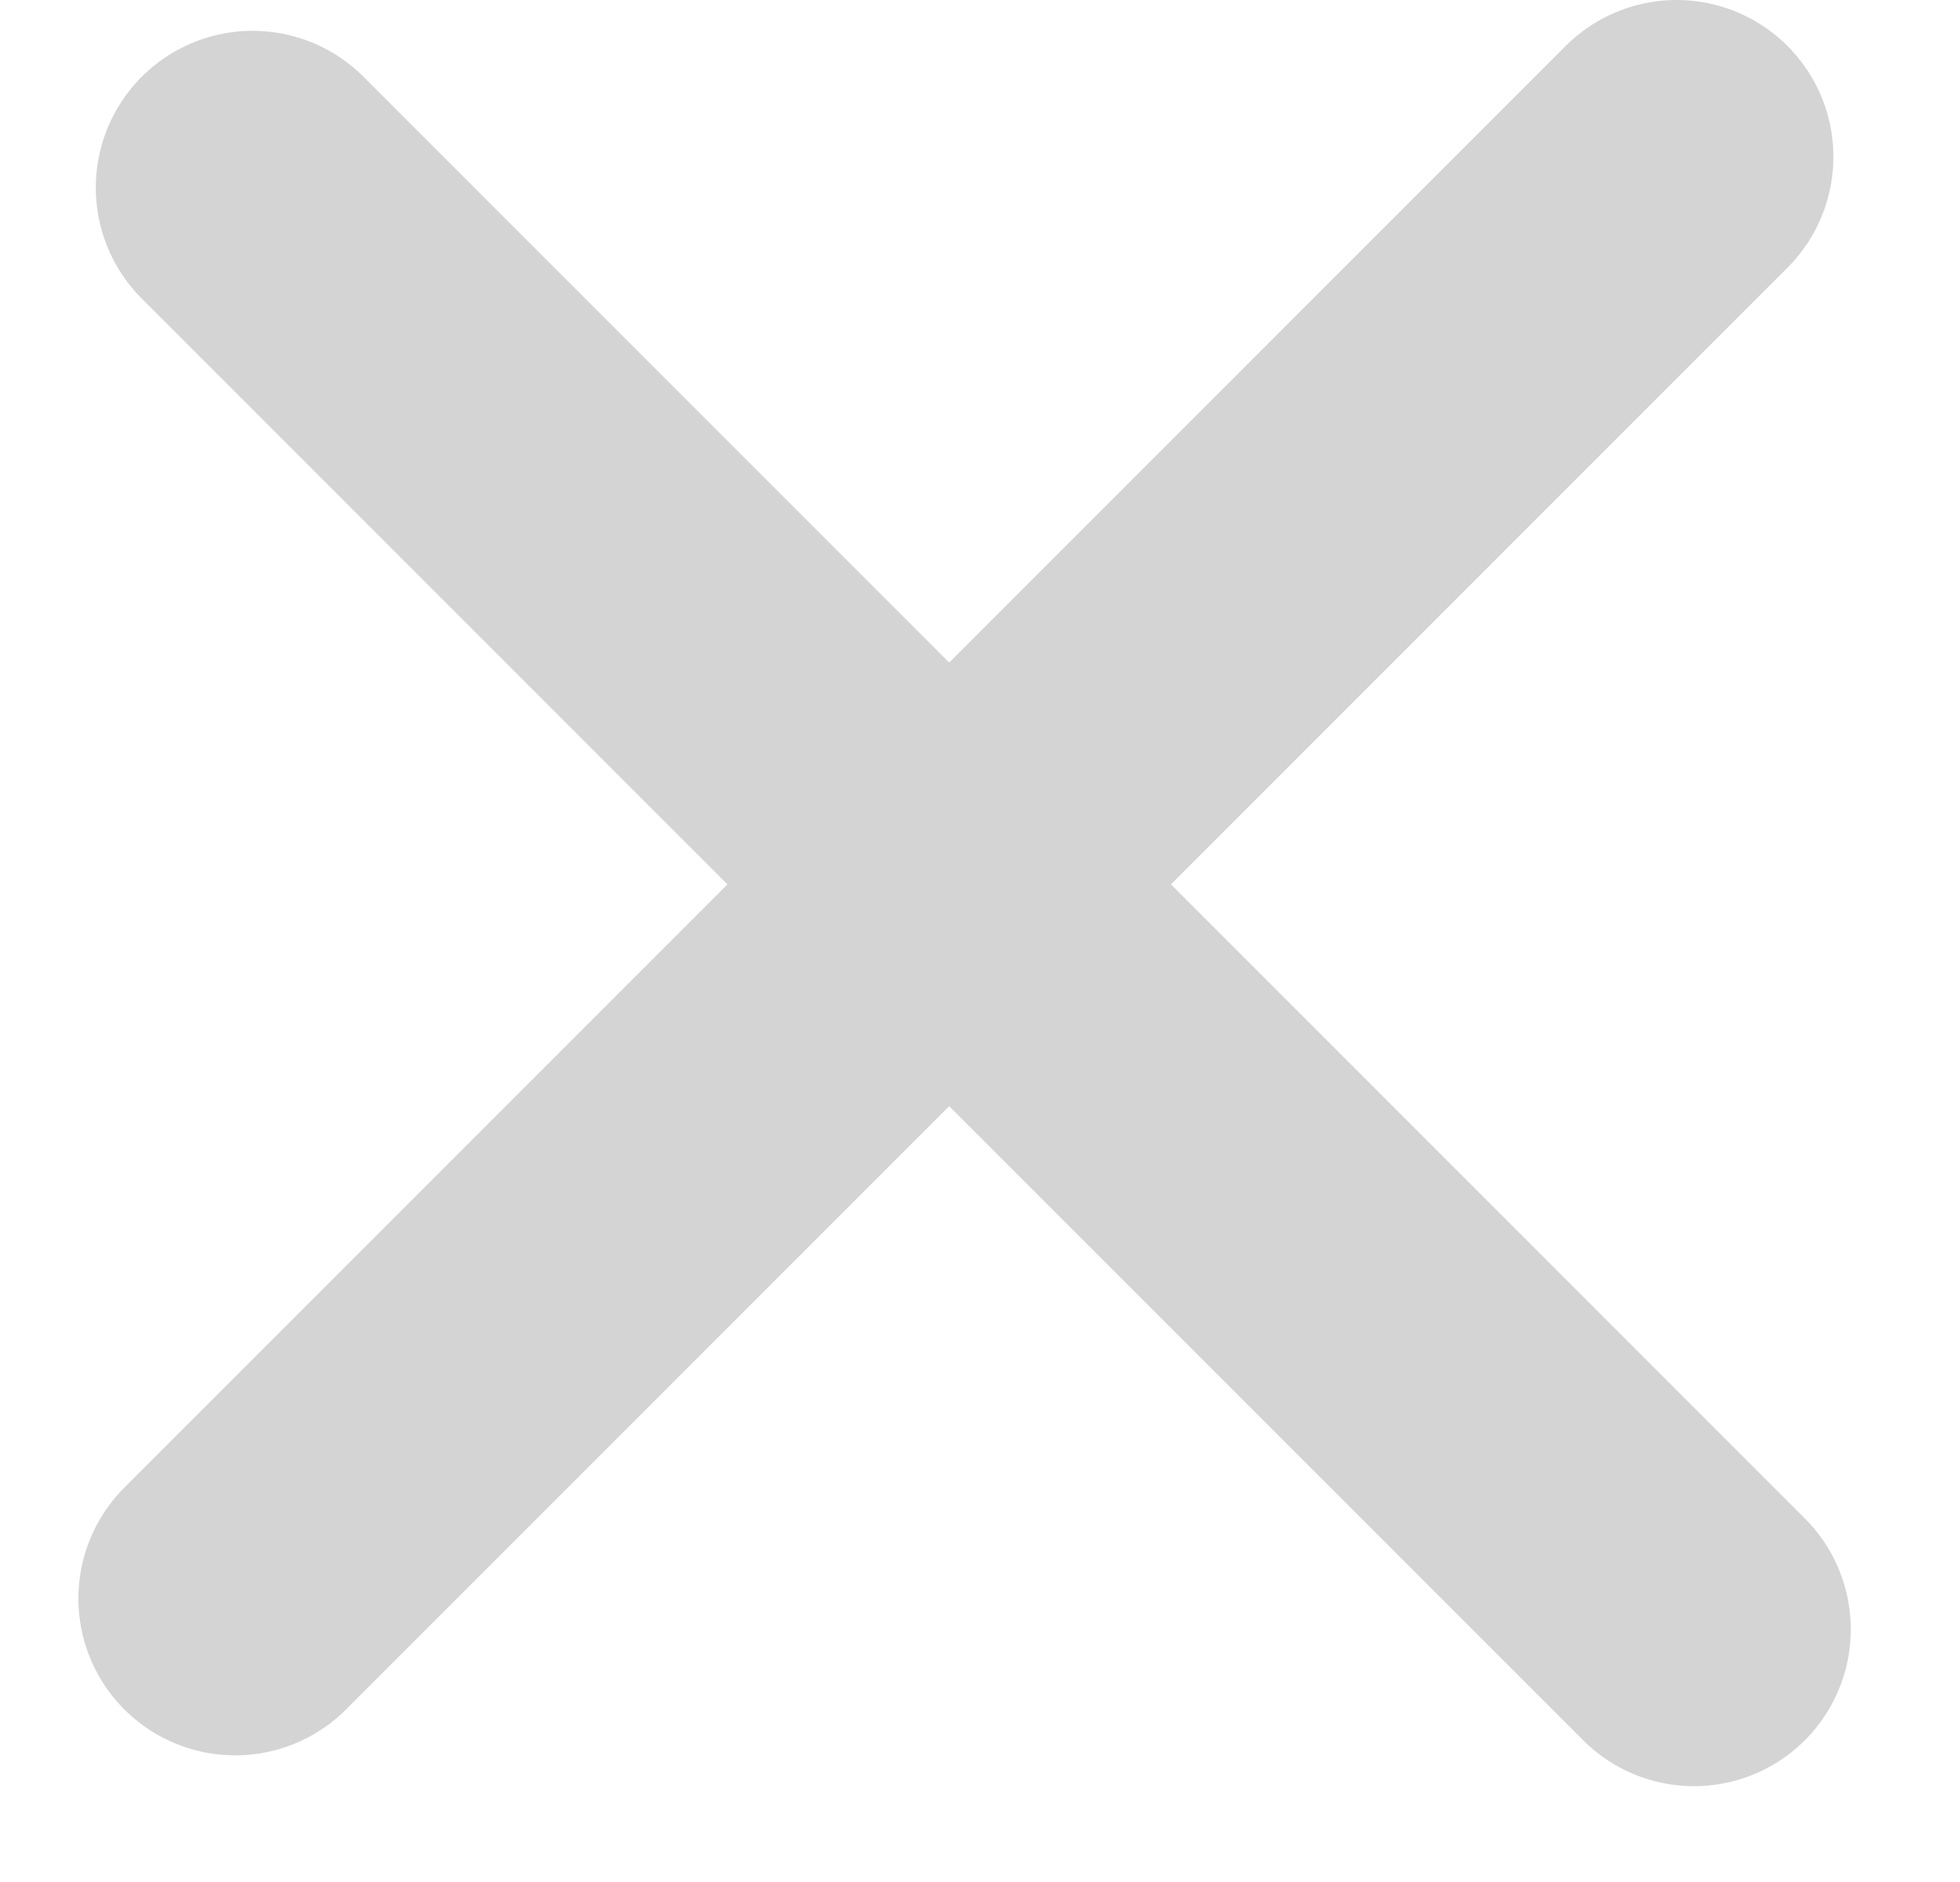
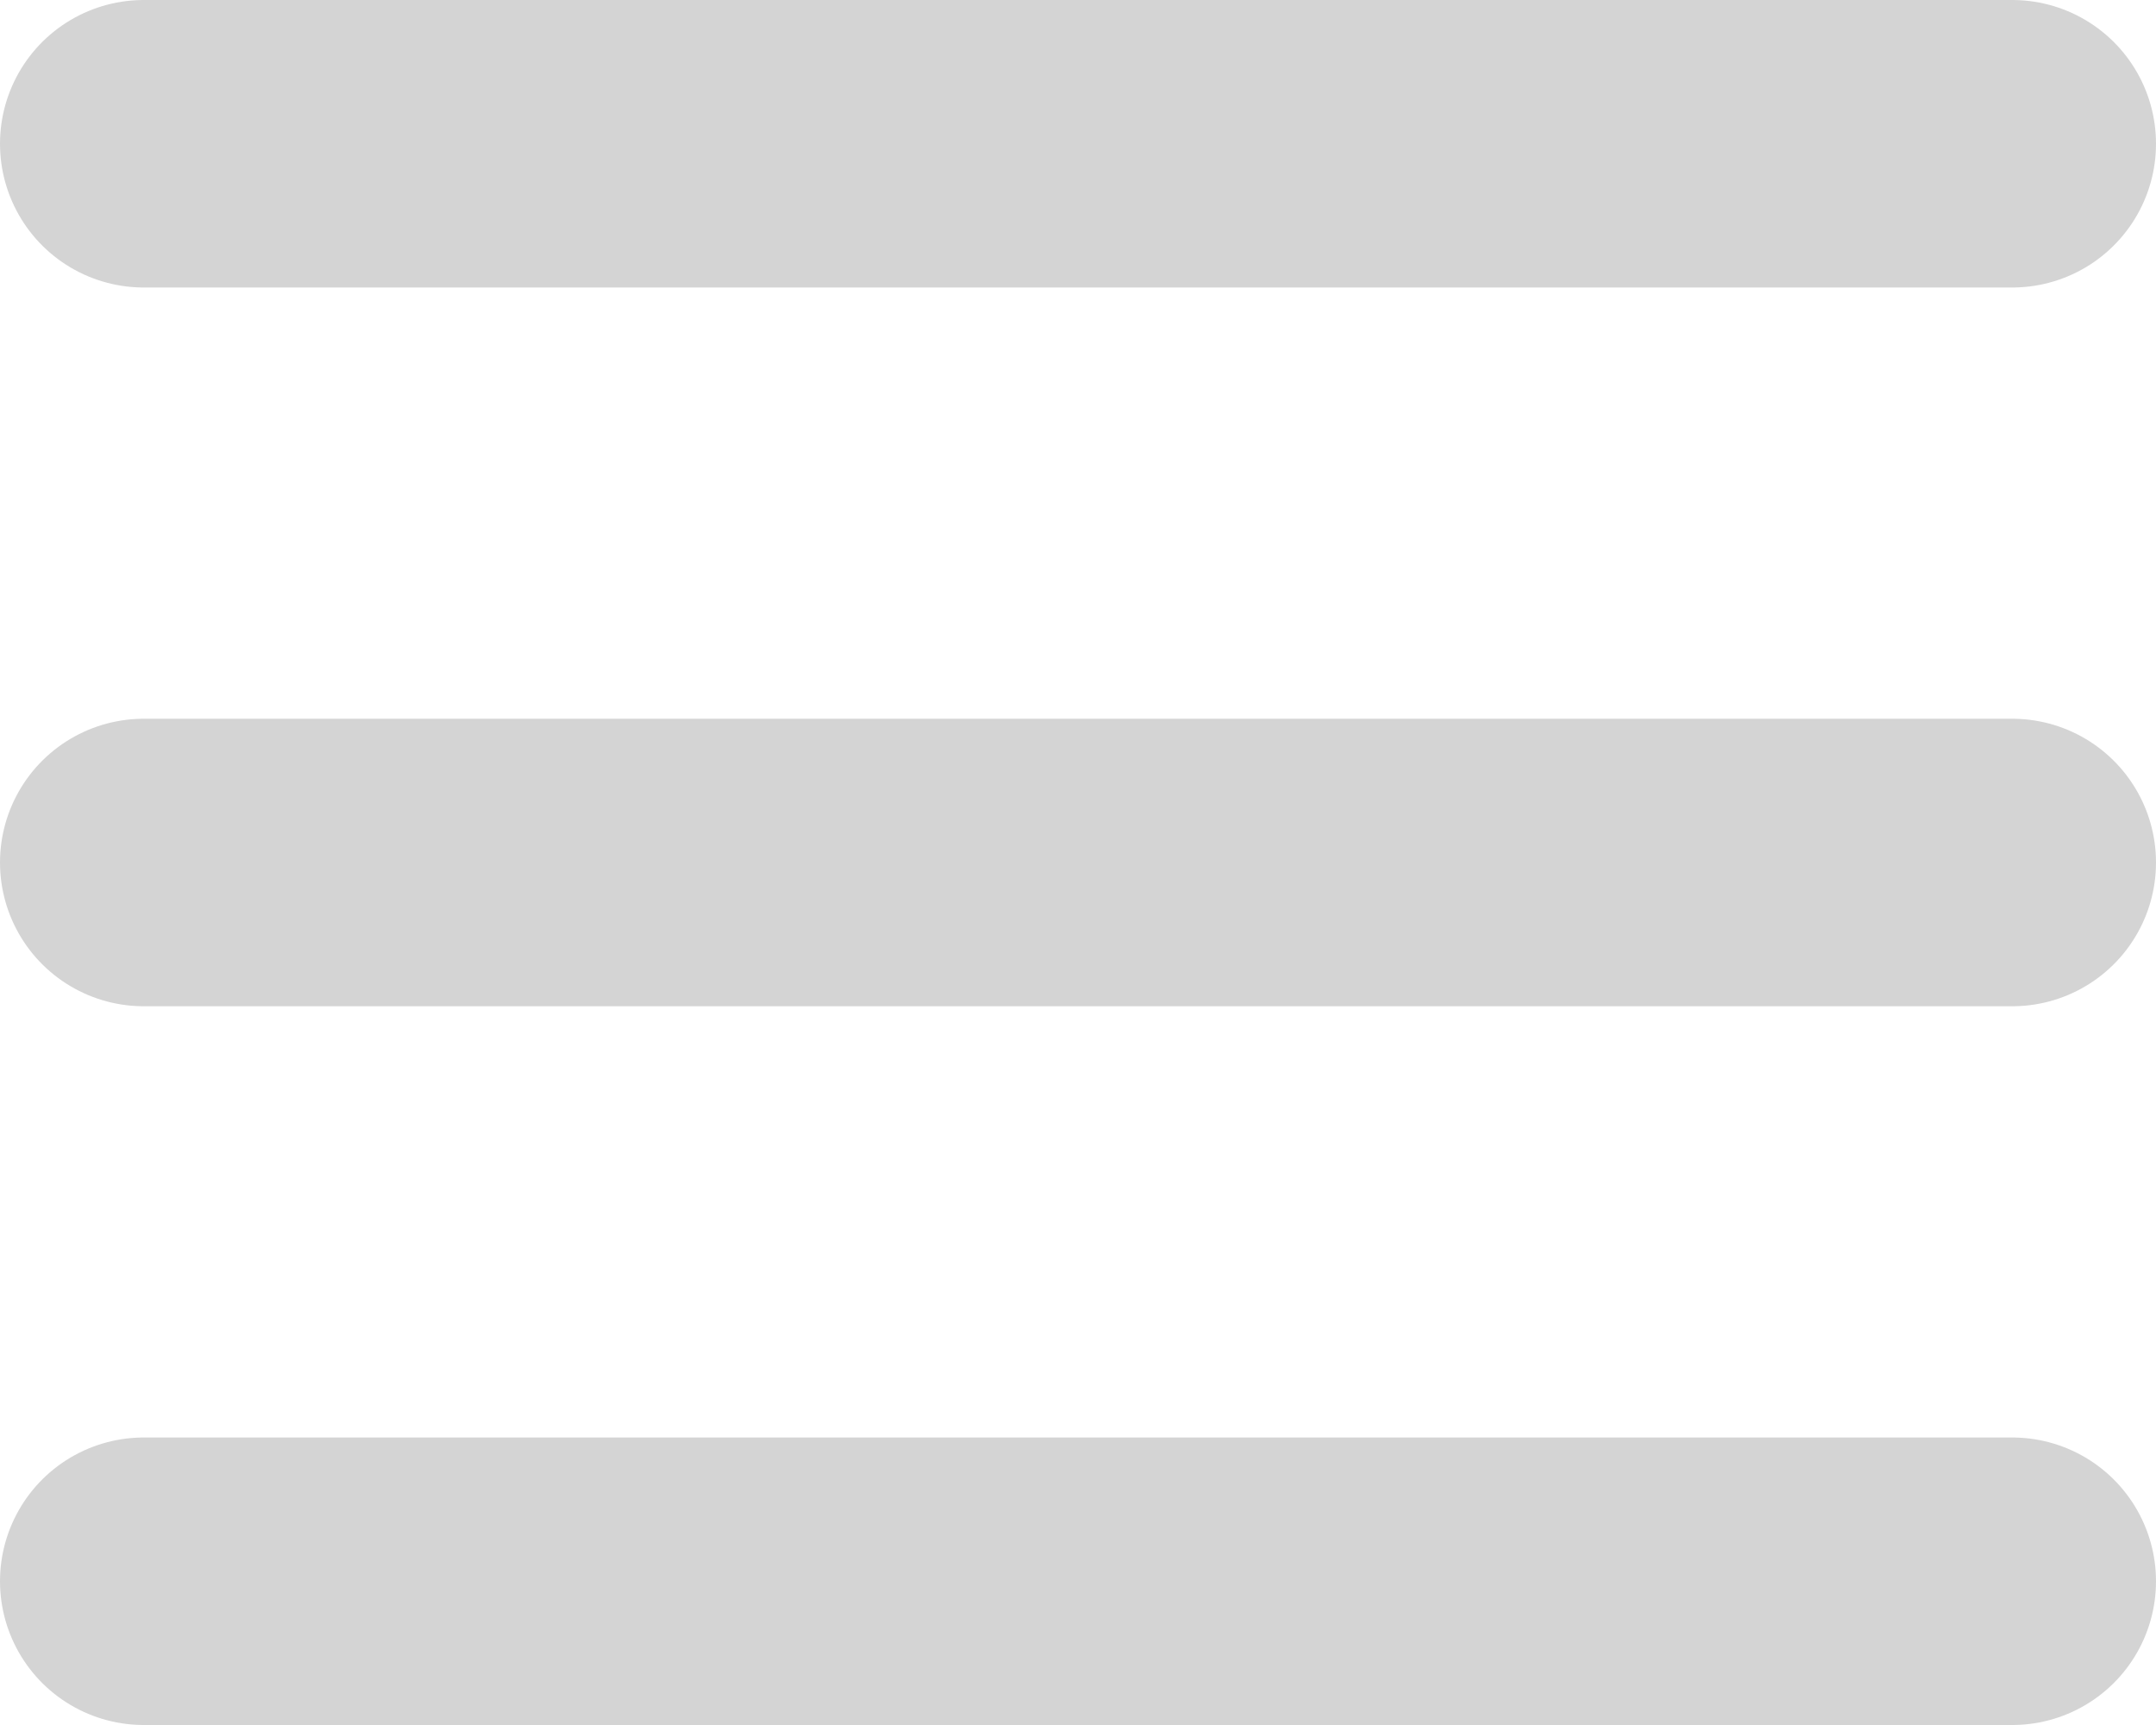
- <svg xmlns="http://www.w3.org/2000/svg" width="25" height="24" viewBox="0 0 25 24" fill="none">
-   <line x1="3.222" y1="2.393" x2="21.607" y2="20.778" stroke="#D4D4D4" stroke-width="4" stroke-linecap="round" />
-   <line x1="3" y1="20.385" x2="21.385" y2="2" stroke="#D4D4D4" stroke-width="4" stroke-linecap="round" />
+ <svg xmlns="http://www.w3.org/2000/svg" width="30" height="24" viewBox="0 0 30 24" fill="none">
+   <line x1="2" y1="12" x2="28" y2="12" stroke="#D4D4D4" stroke-width="4" stroke-linecap="round" />
+   <line x1="2" y1="2" x2="28" y2="2" stroke="#D4D4D4" stroke-width="4" stroke-linecap="round" />
+   <line x1="2" y1="22" x2="28" y2="22" stroke="#D4D4D4" stroke-width="4" stroke-linecap="round" />
</svg>
